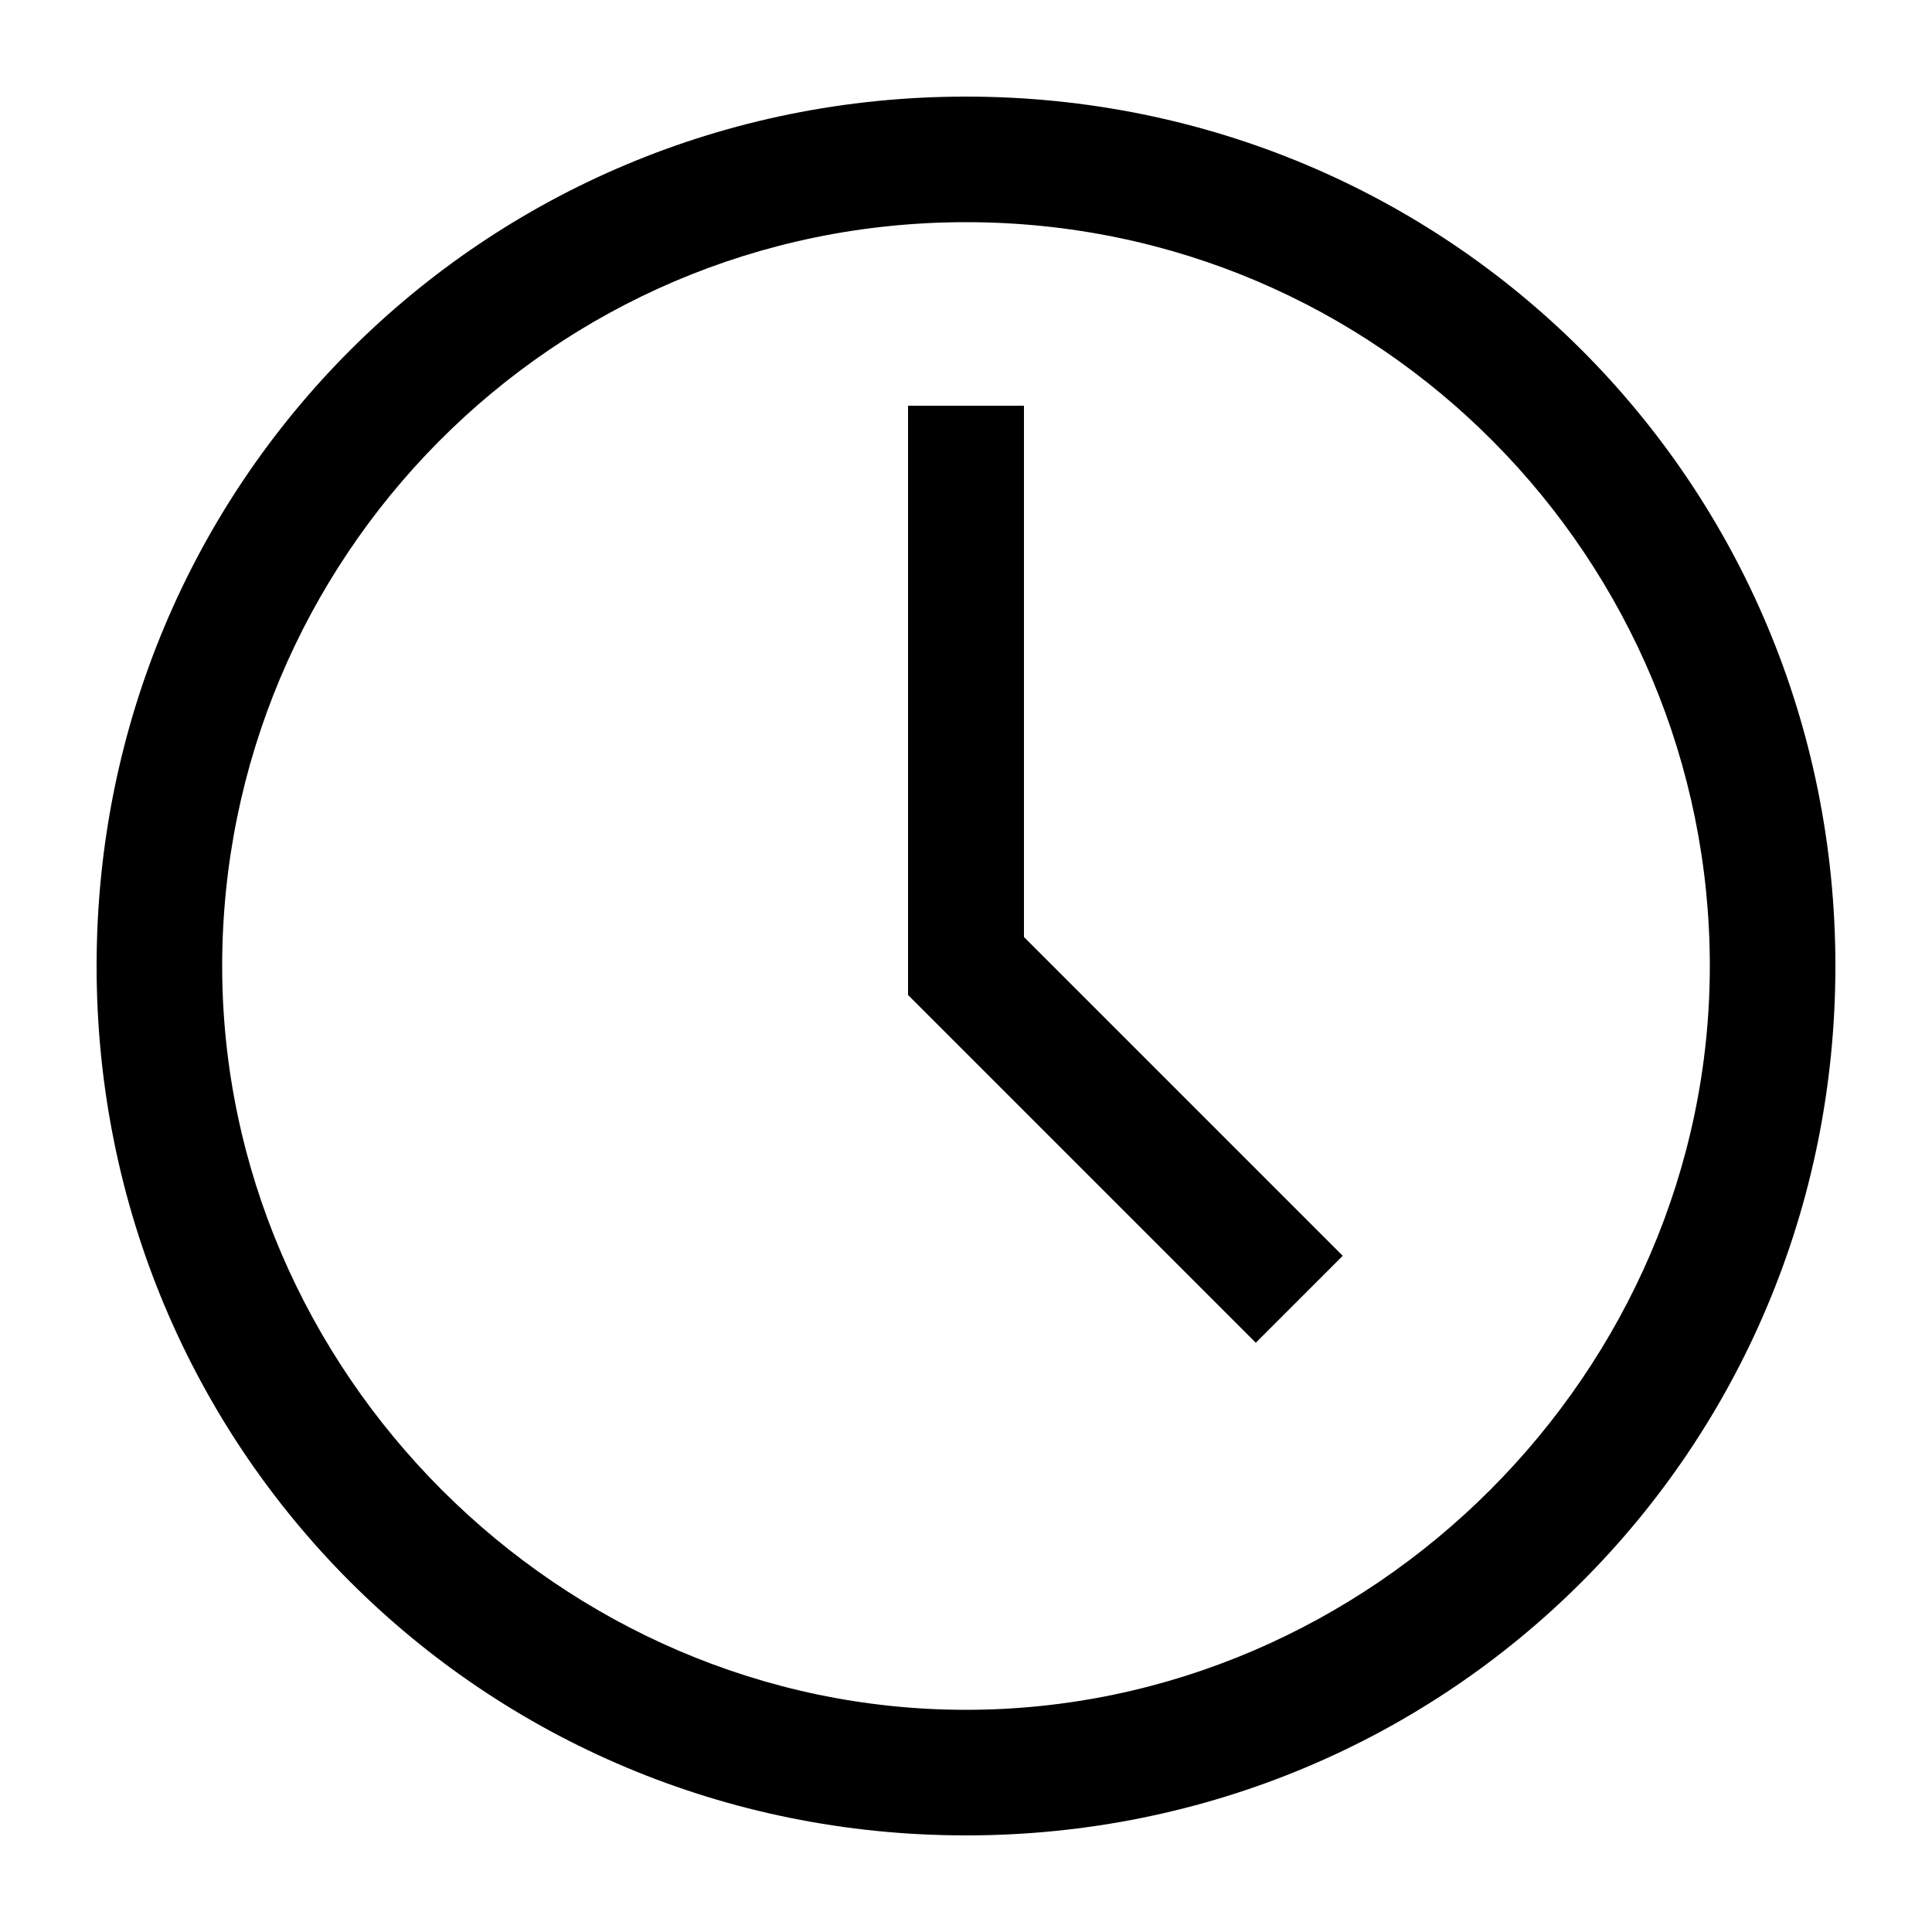
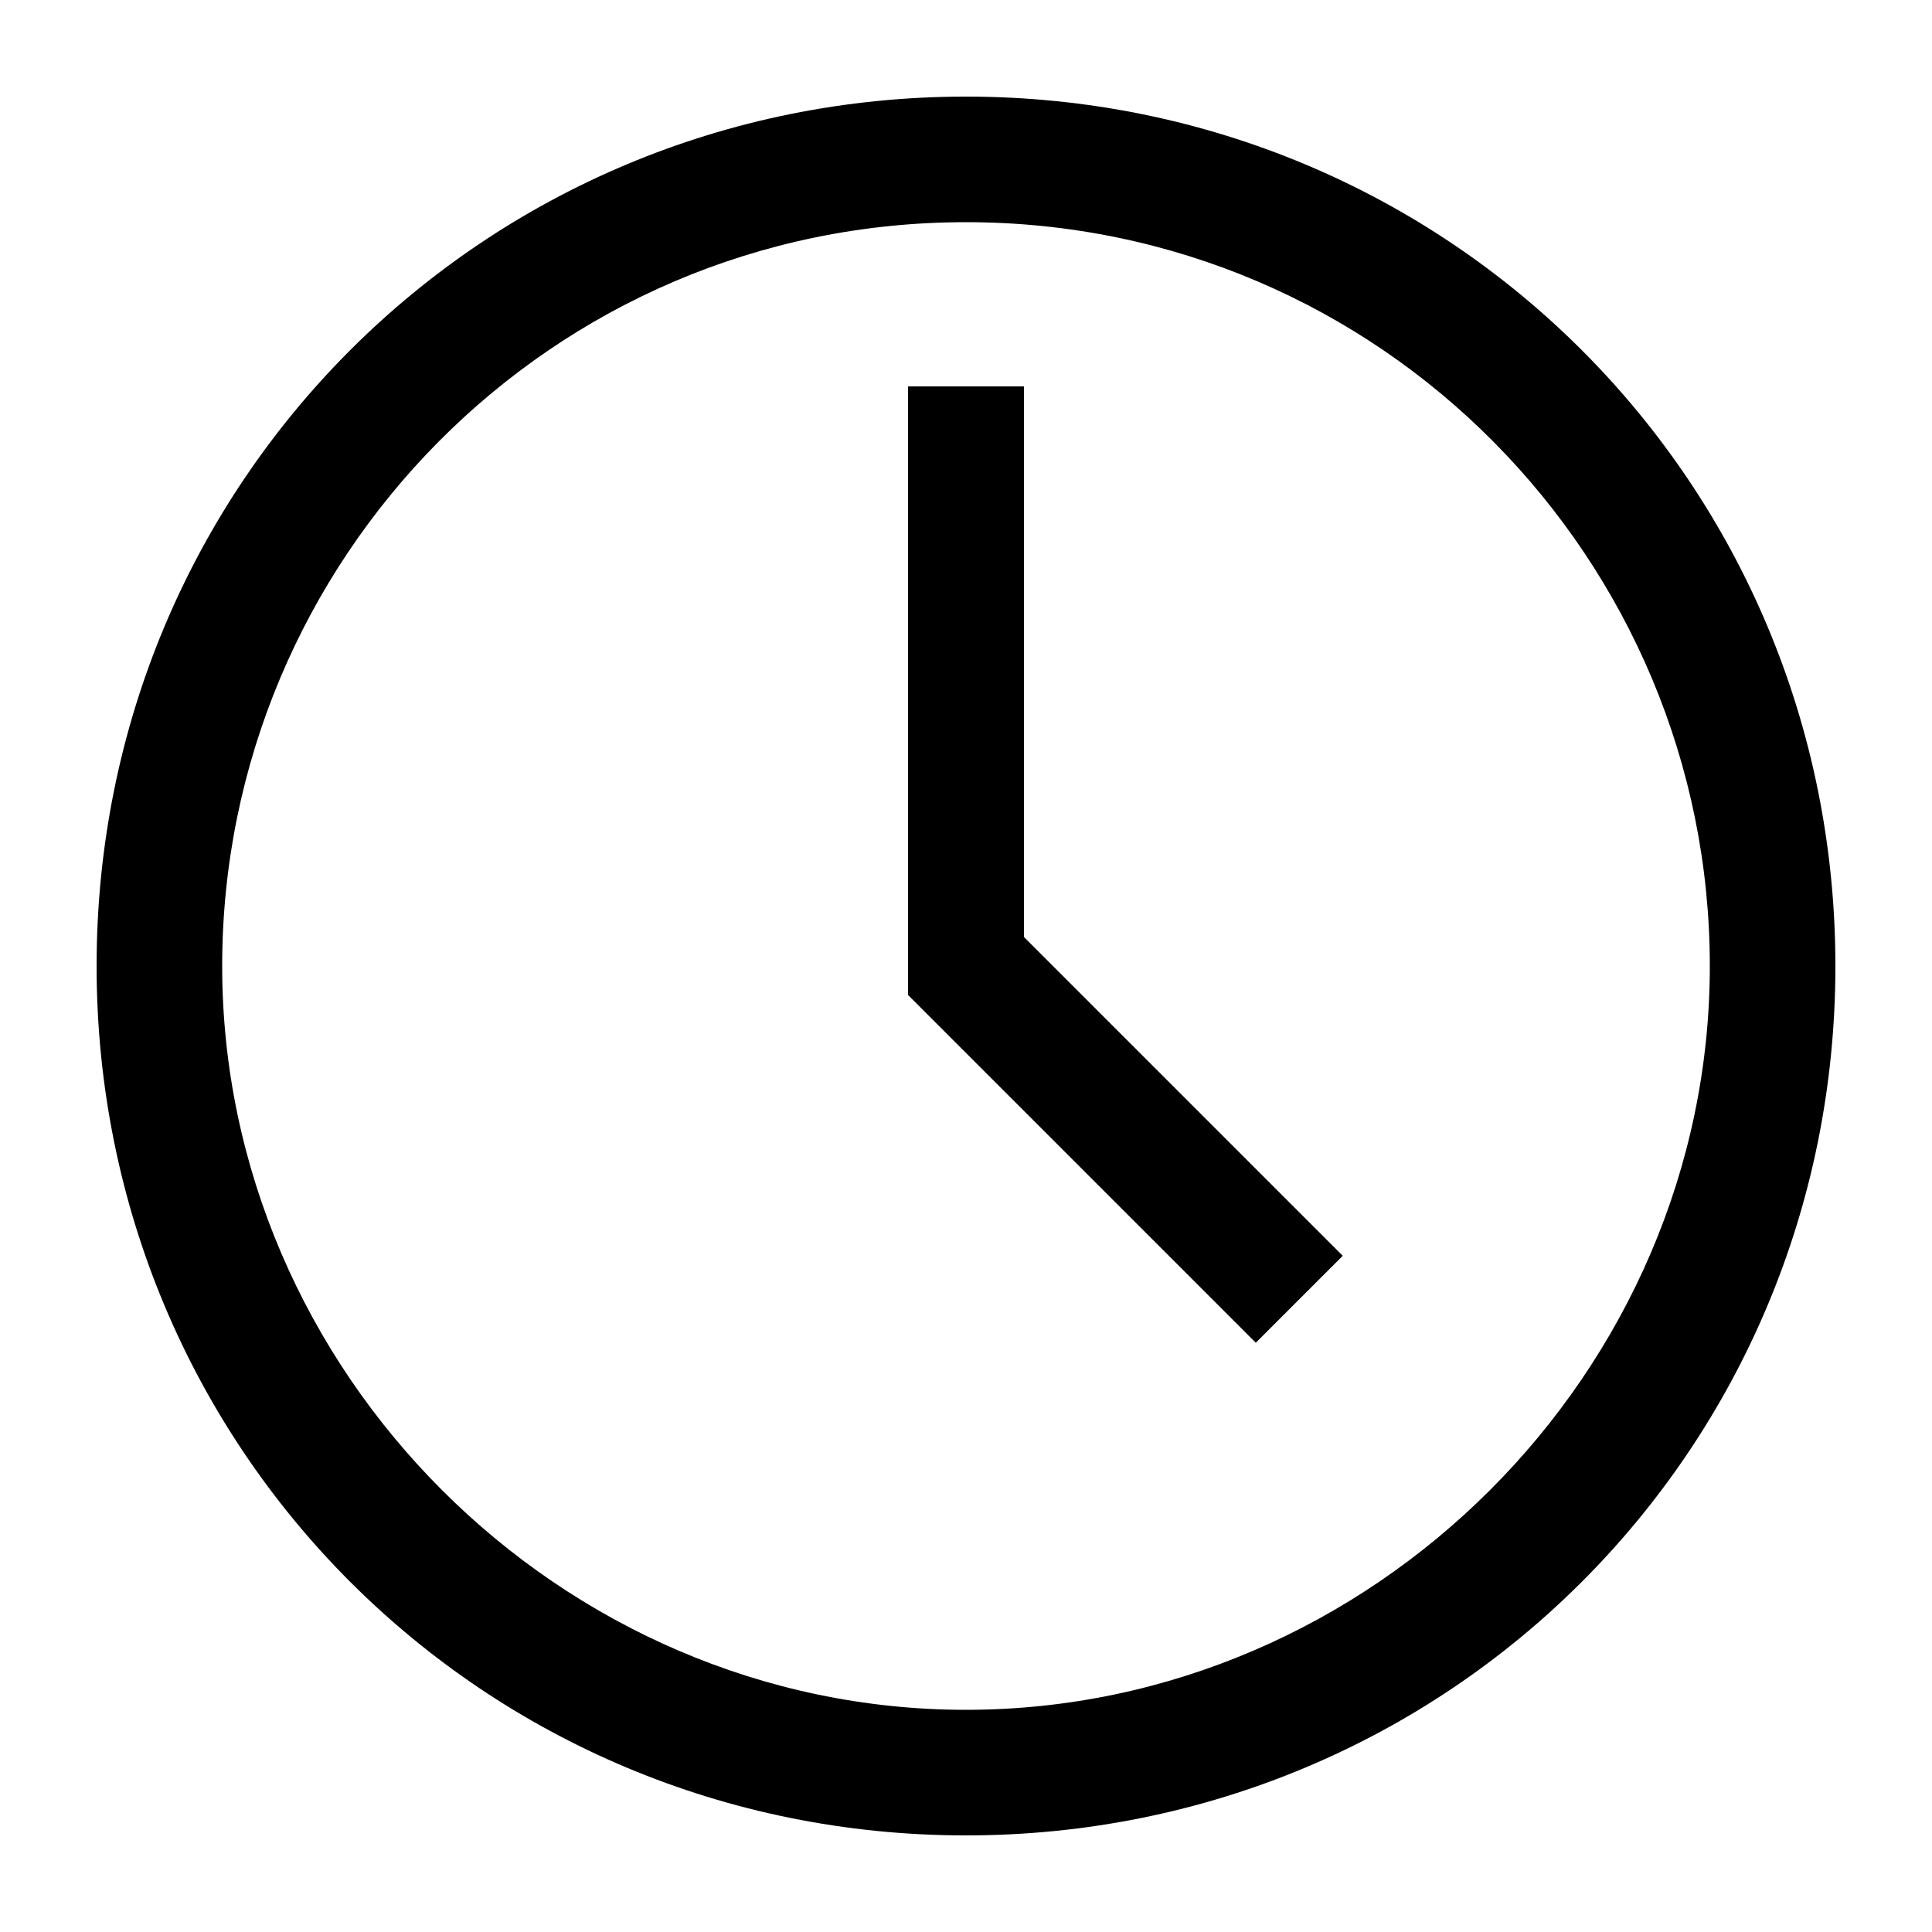
<svg xmlns="http://www.w3.org/2000/svg" version="1.1" id="icon" x="0px" y="0px" width="20px" height="20px" viewBox="0 0 20 20" style="enable-background:new 0 0 20 20;" xml:space="preserve">
  <style type="text/css">
	.st0{fill:none;}
</style>
  <path d="M10,19c-5,0-9-4-9-9s4-9,9-9s9,4,9,9S15,19,10,19z M10,2.3c-4.3,0-7.7,3.5-7.7,7.7s3.5,7.7,7.7,7.7s7.7-3.5,7.7-7.7  S14.3,2.3,10,2.3z" />
-   <polygon points="13,13.9 9.4,10.3 9.4,4.2 10.6,4.2 10.6,9.7 13.9,13 " />
+   <polygon points="13,13.9 9.4,10.3 9.4,4 10.6,4 10.6,9.7 13.9,13 " />
  <rect id="_Transparent_Rectangle_" class="st0" width="20" height="20" />
</svg>
